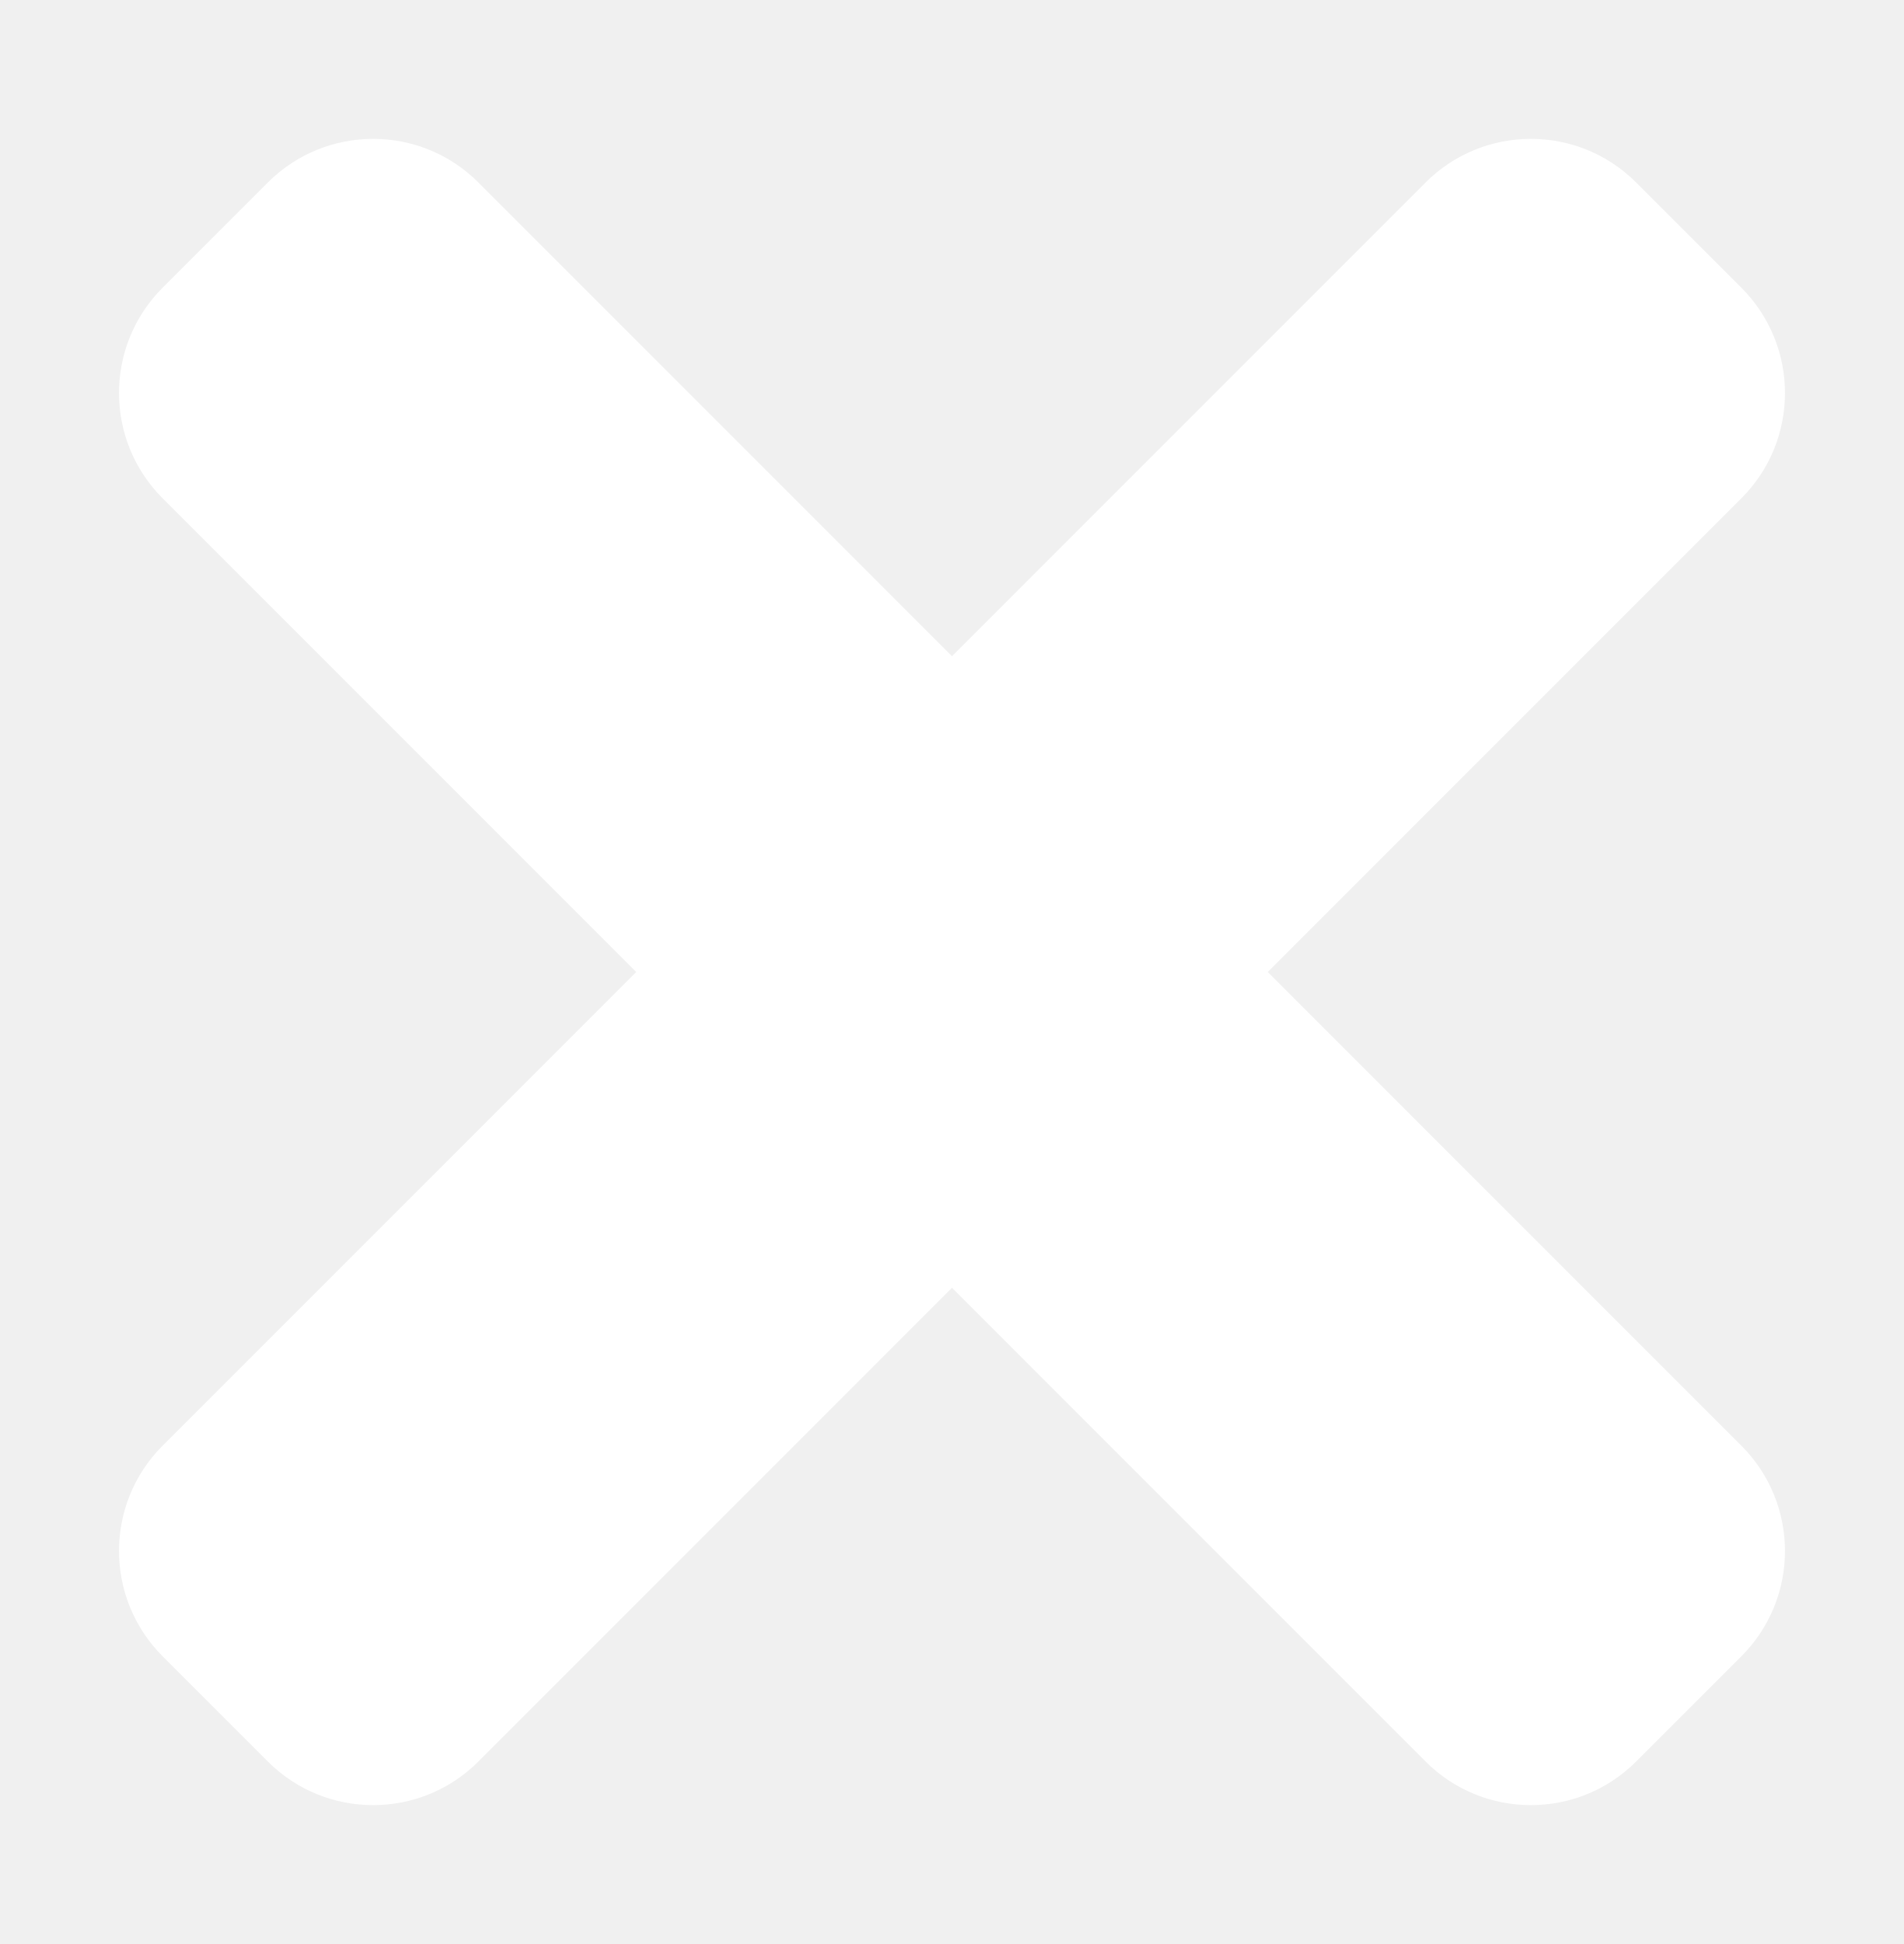
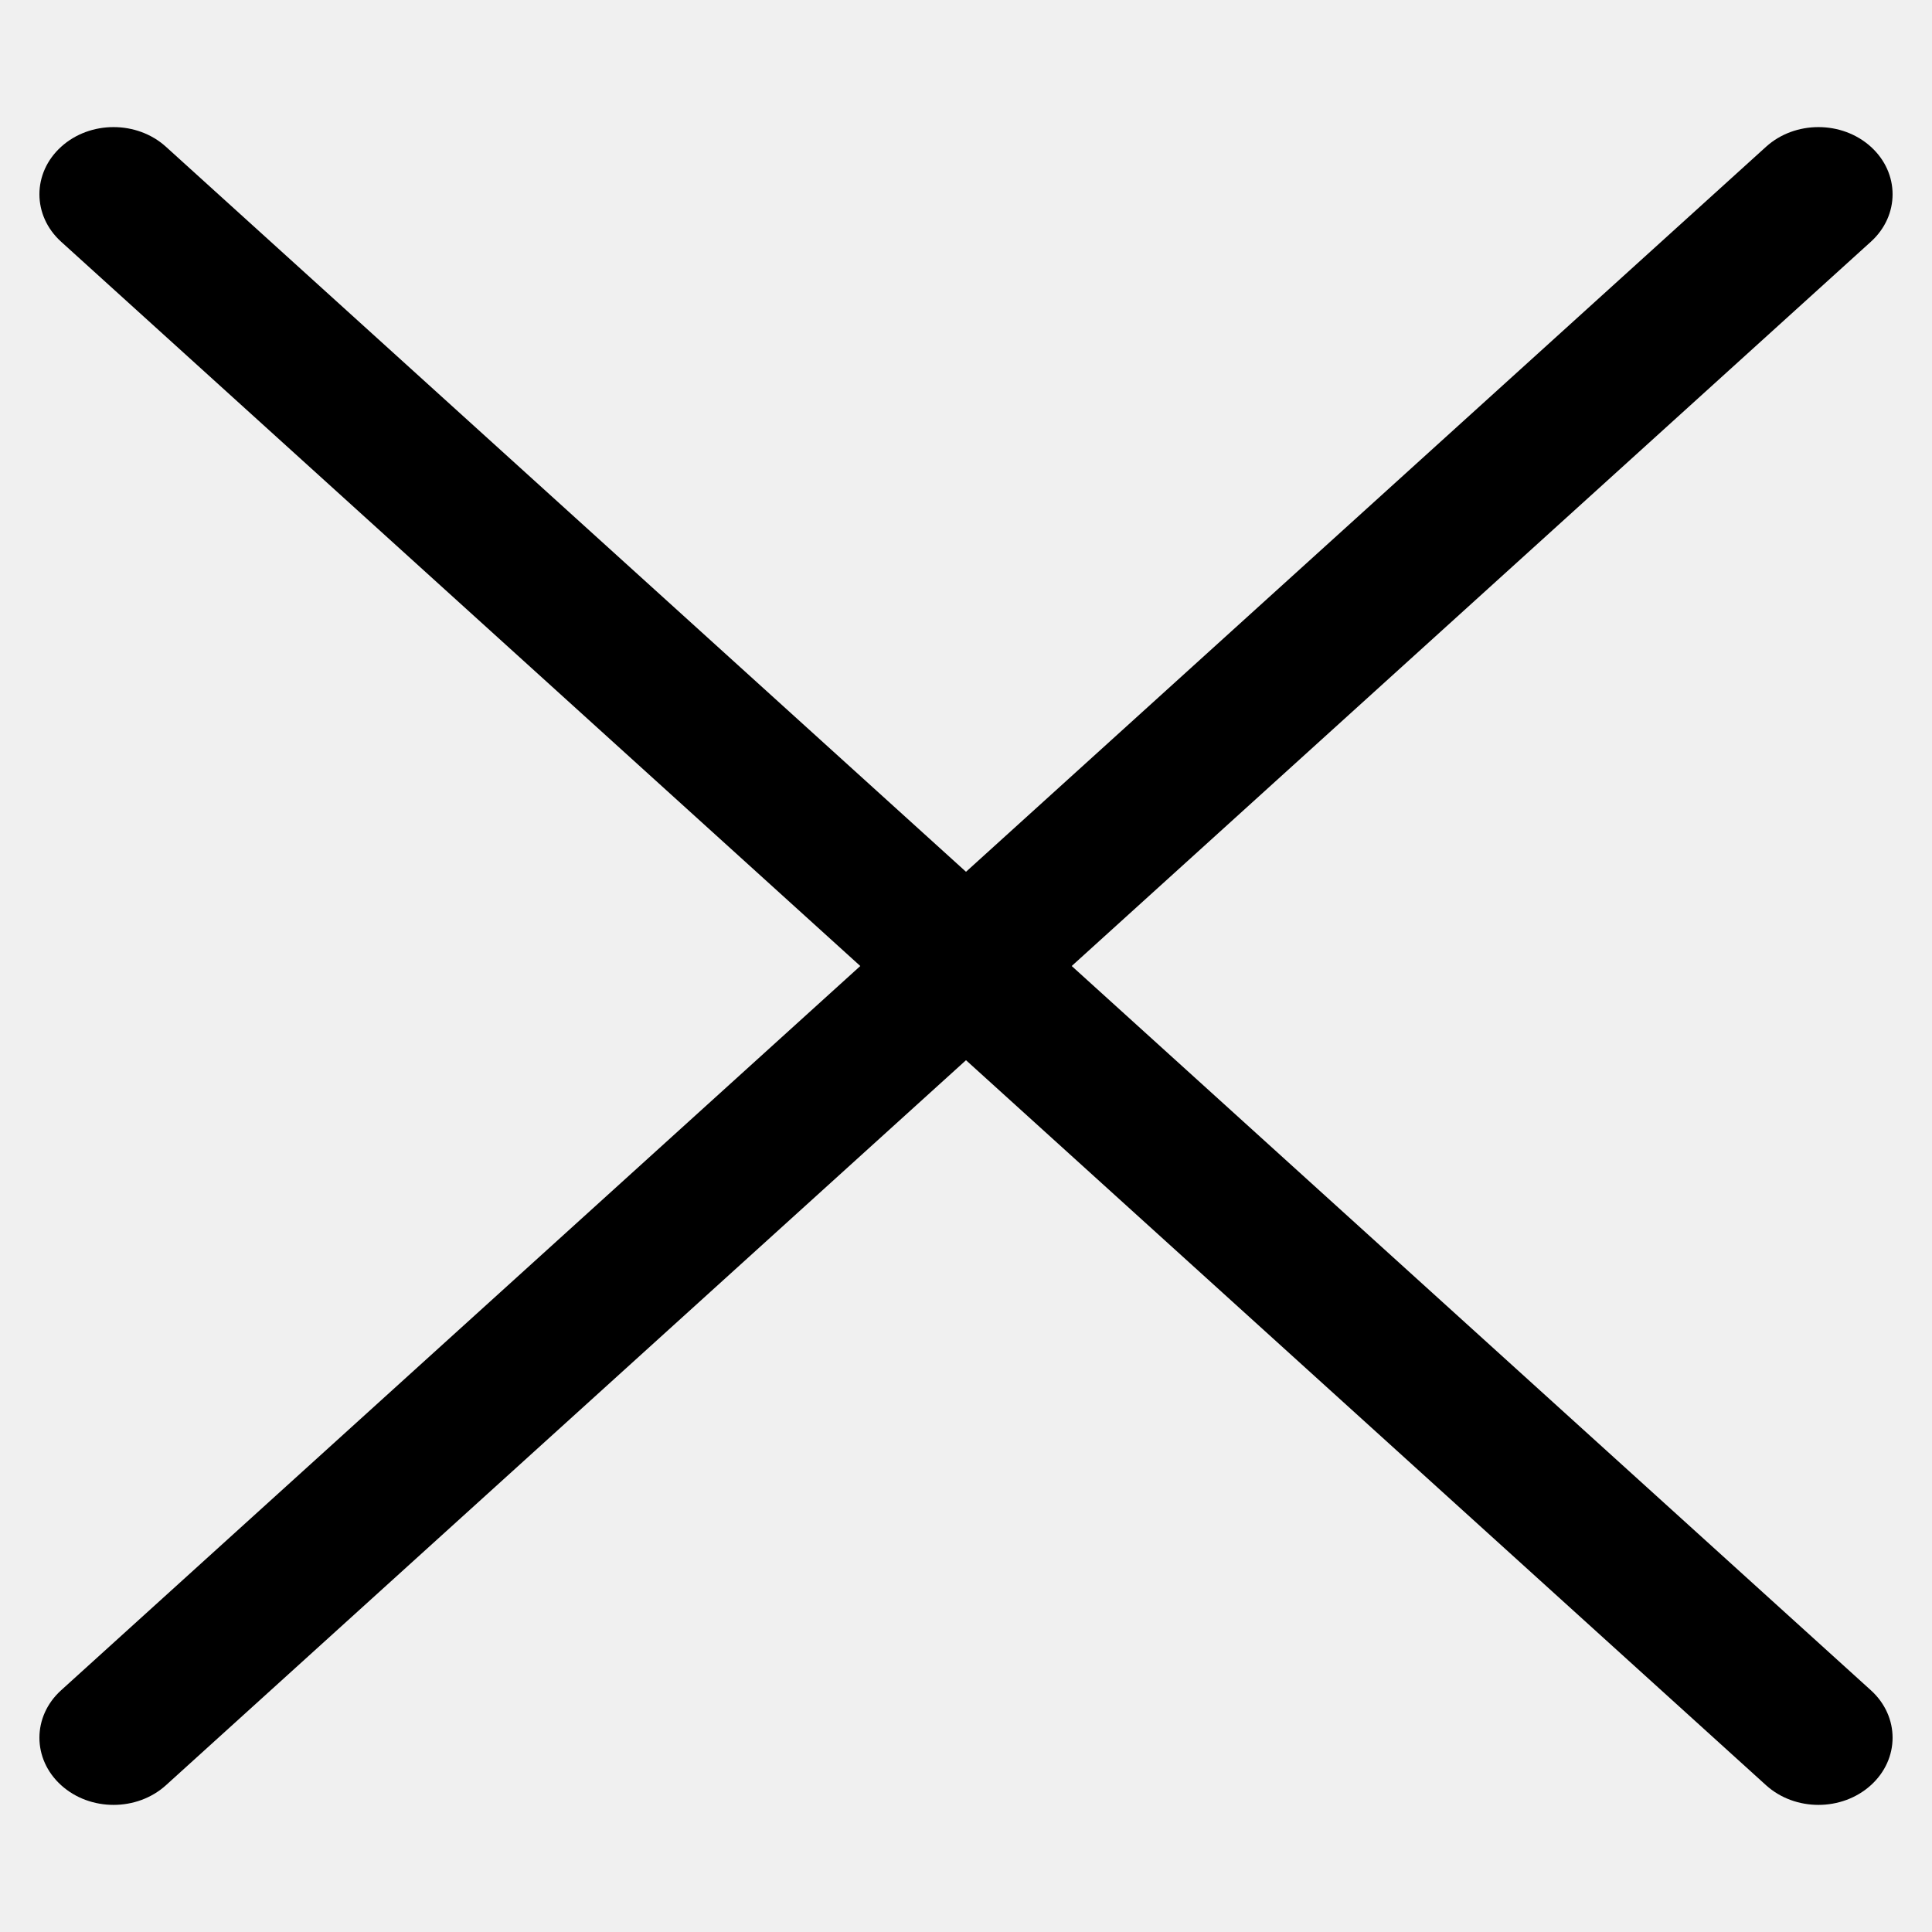
- <svg xmlns="http://www.w3.org/2000/svg" width="48" height="49" viewBox="0 0 48 49" fill="none">
-   <path d="M31.961 24.5L43.901 12.56C45.366 11.095 45.366 8.719 43.901 7.253L41.247 4.599C39.782 3.134 37.407 3.134 35.94 4.599L24 16.539L12.06 4.599C10.595 3.134 8.219 3.134 6.753 4.599L4.099 7.253C2.634 8.718 2.634 11.093 4.099 12.56L16.039 24.5L4.099 36.44C2.634 37.905 2.634 40.281 4.099 41.747L6.753 44.401C8.218 45.866 10.595 45.866 12.06 44.401L24 32.461L35.94 44.401C37.405 45.866 39.782 45.866 41.247 44.401L43.901 41.747C45.366 40.282 45.366 37.907 43.901 36.44L31.961 24.5Z" fill="white" />
+ <svg xmlns="http://www.w3.org/2000/svg" width="100%" height="100%" viewBox="0 0 49 49" version="1.1" xml:space="preserve" style="fill-rule:evenodd;clip-rule:evenodd;stroke-linejoin:round;stroke-miterlimit:2;">
+   <g transform="matrix(1,0,0,1,1.15e-05,9.77637)">
+     <path d="M21.819,14.724L1.551,-3.645C0.816,-4.31 0.816,-5.388 1.551,-6.054C2.285,-6.719 3.475,-6.719 4.209,-6.054L24.5,12.334L44.791,-6.054C45.525,-6.719 46.715,-6.719 47.449,-6.054C48.184,-5.388 48.184,-4.31 47.449,-3.645L27.181,14.724L47.449,33.092C48.184,33.757 48.184,34.836 47.449,35.501C46.715,36.166 45.525,36.166 44.791,35.501L24.5,17.113L4.209,35.501C3.475,36.166 2.285,36.166 1.551,35.501C0.816,34.836 0.816,33.757 1.551,33.092L21.819,14.724Z" />
+   </g>
</svg>
